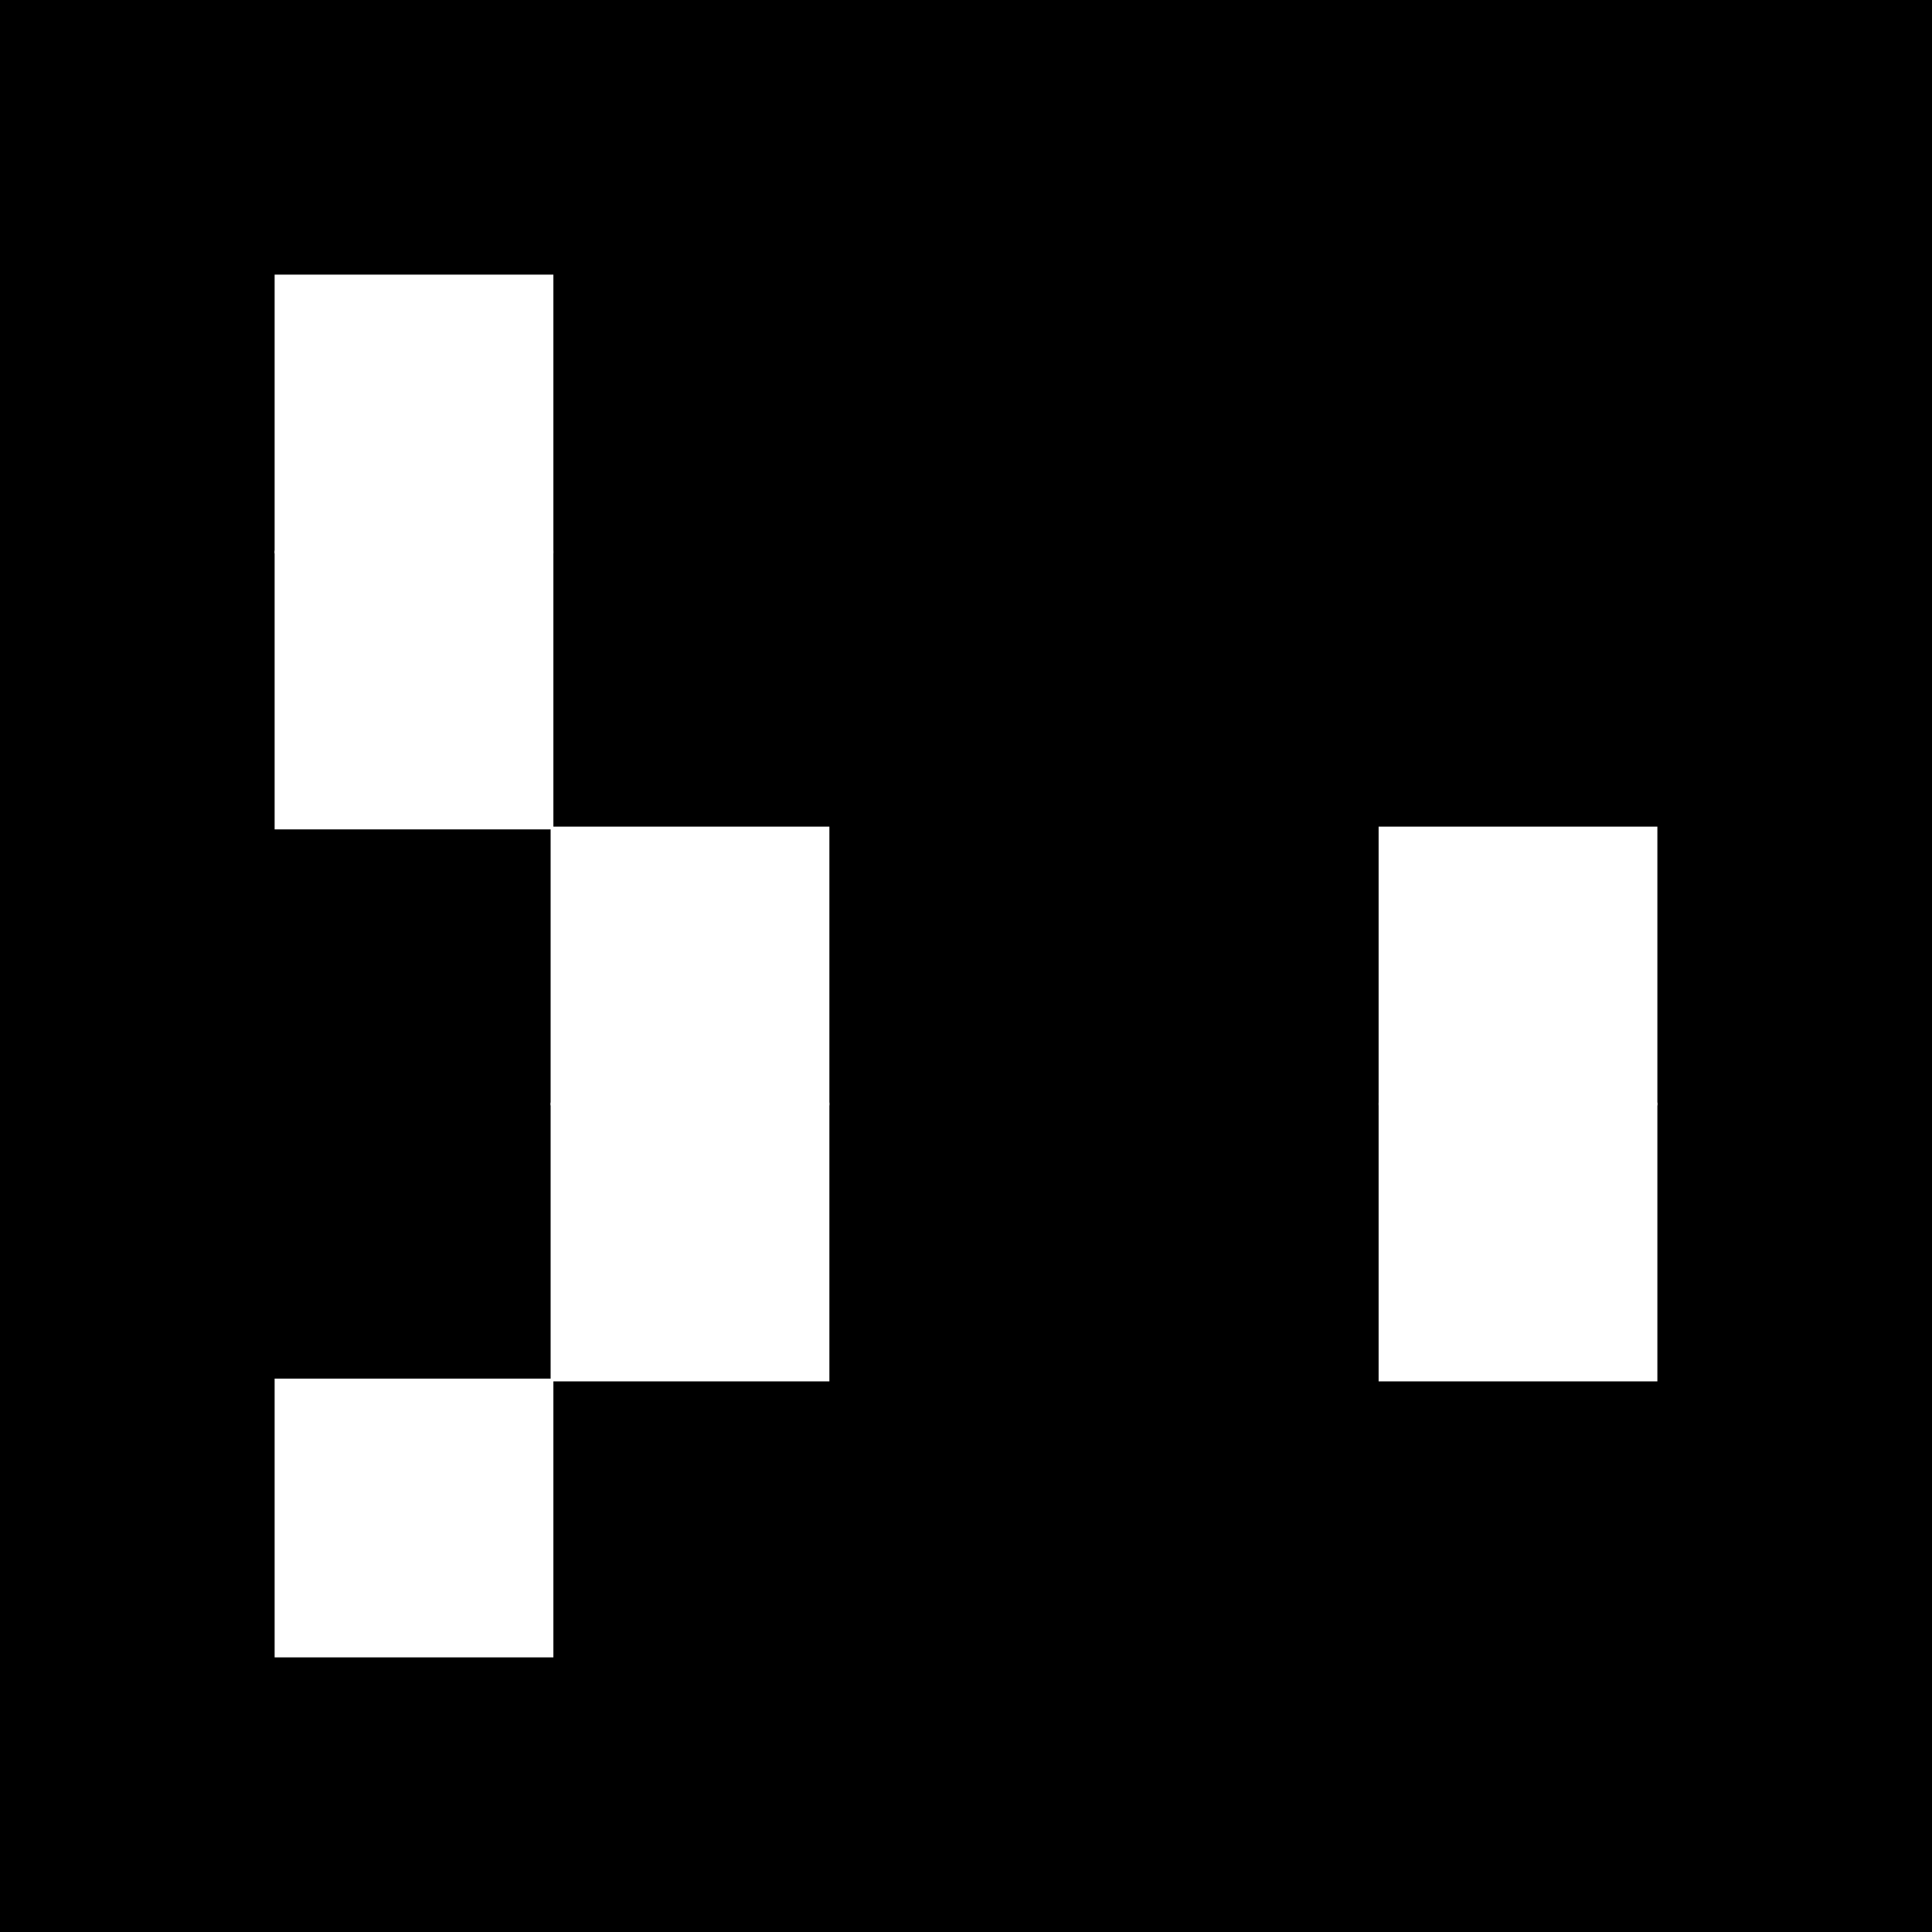
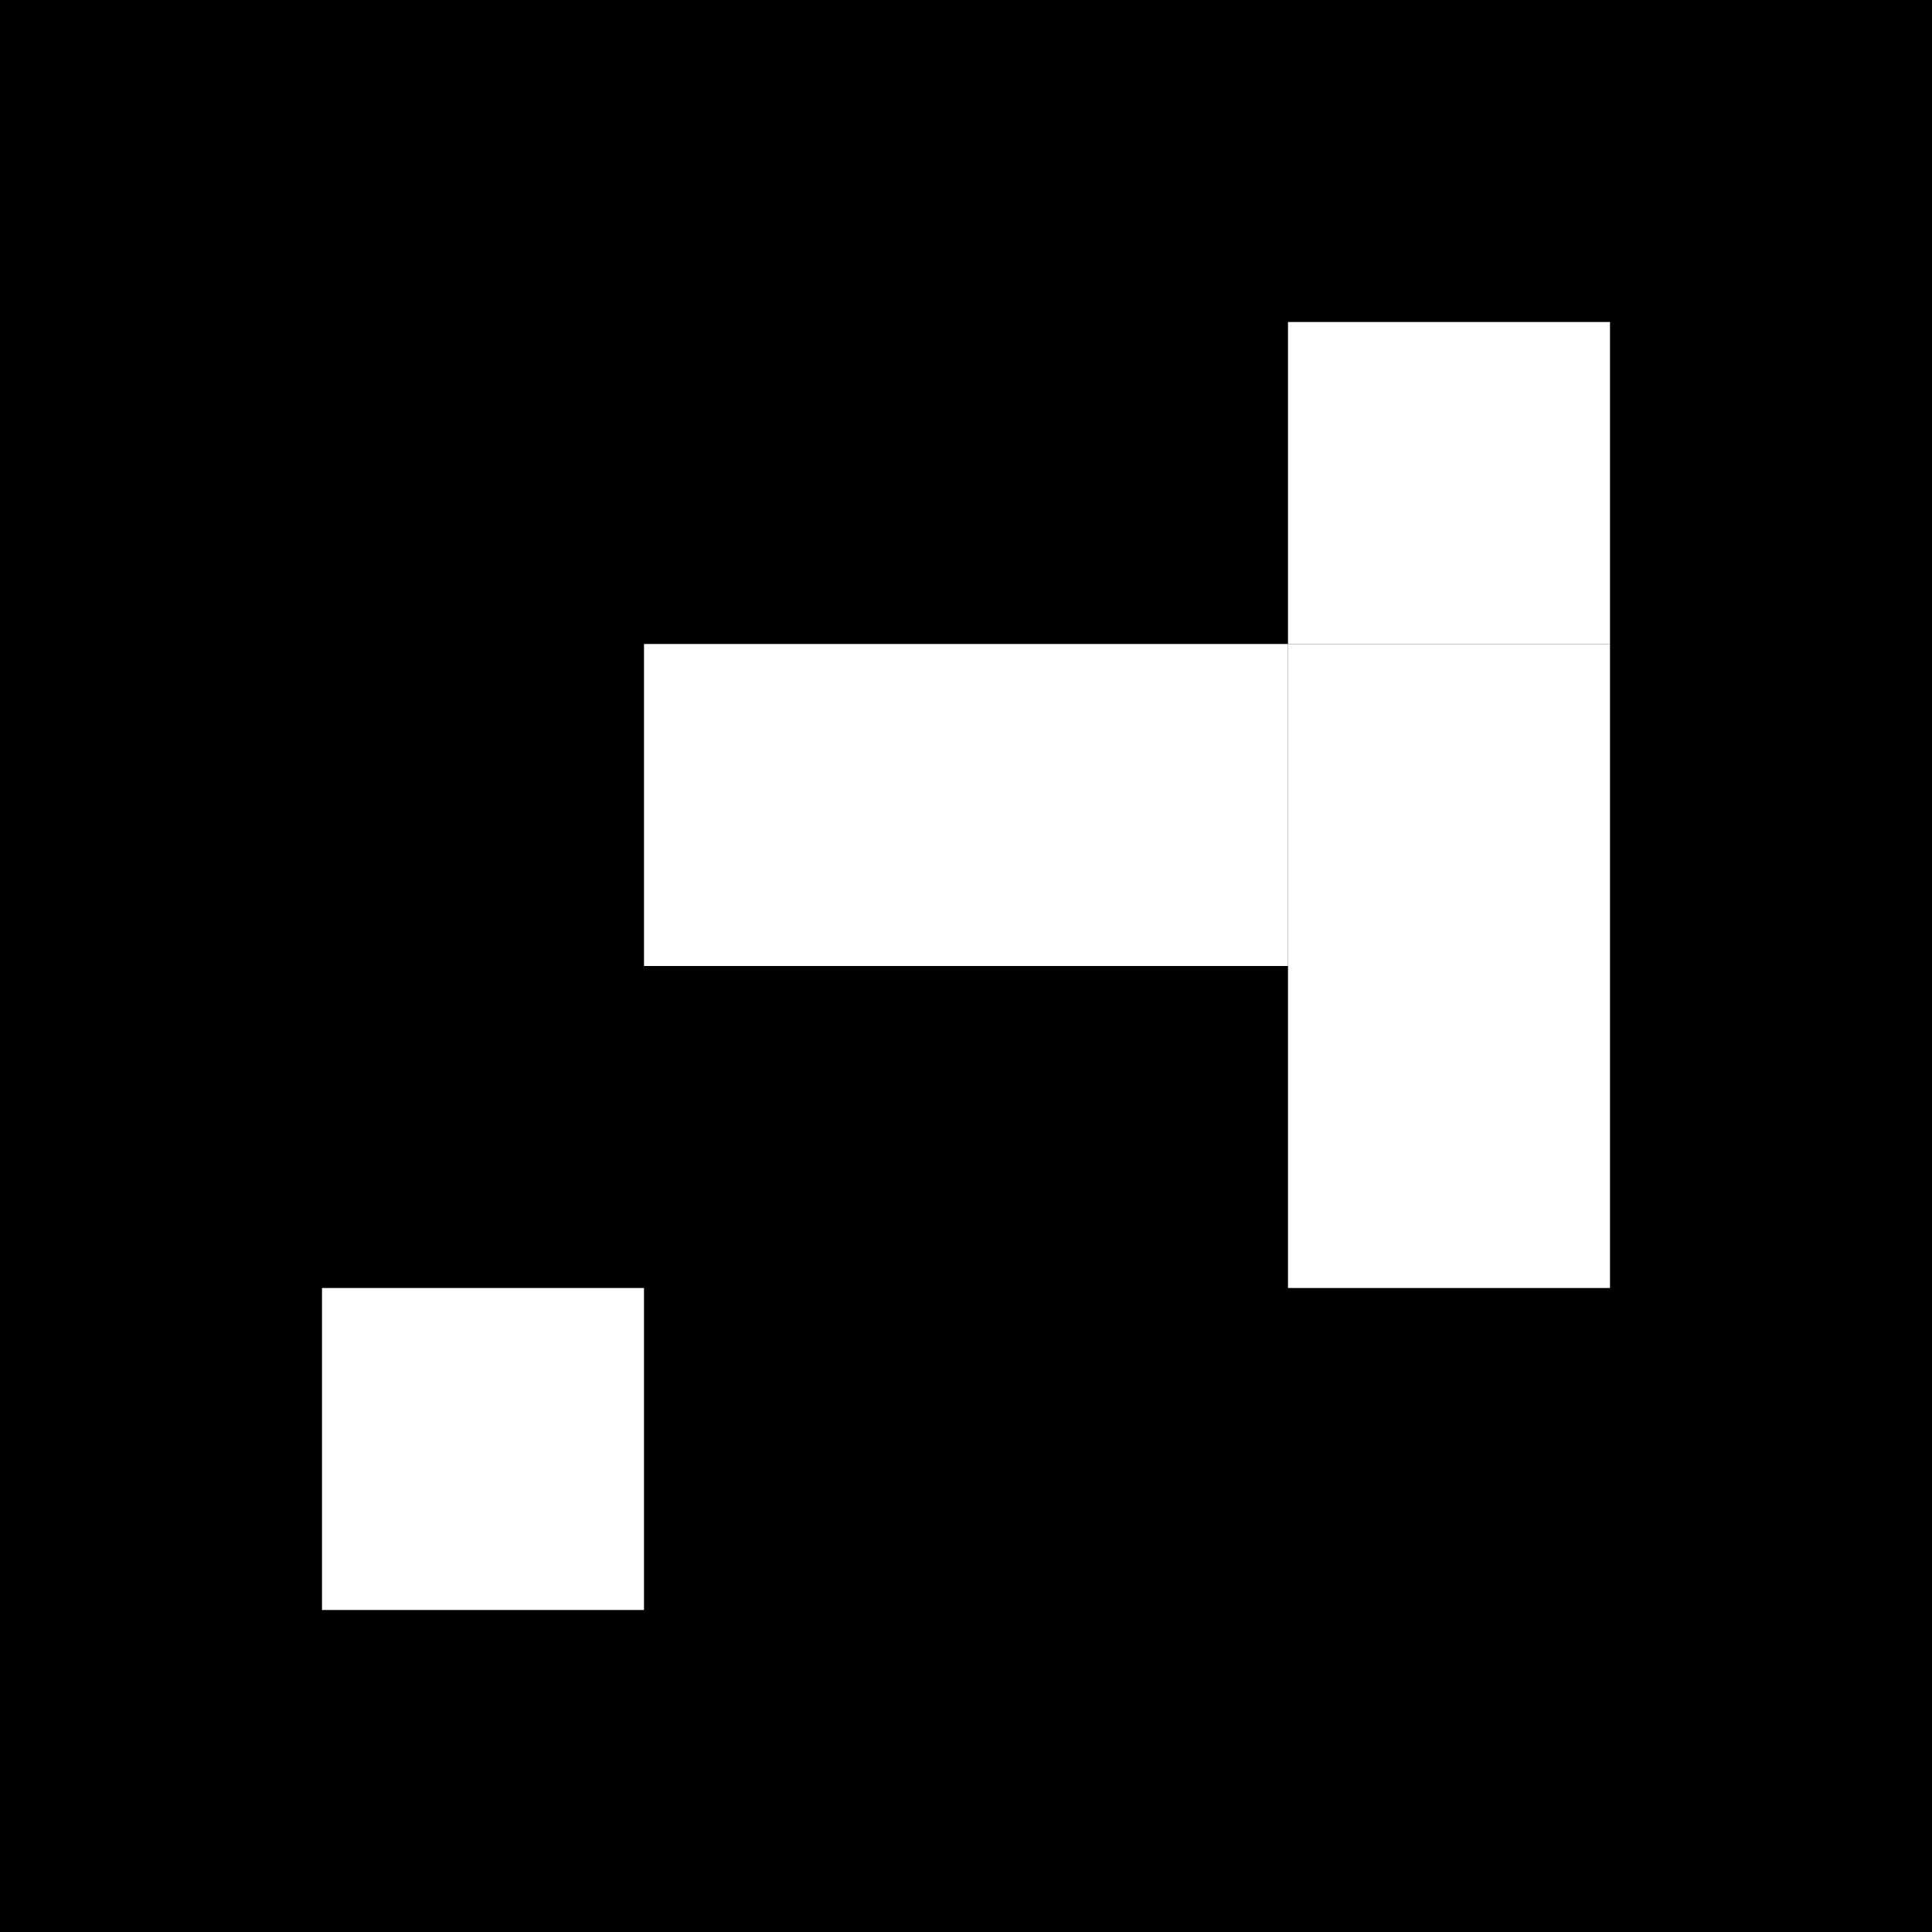
- <svg xmlns="http://www.w3.org/2000/svg" height="6" width="6" viewBox="0 0 7 7" version="1.1">
-   <rect x="0" y="0" width="7" height="7" fill="black" />
-   <rect x="1" y="1" width="1" height="1" fill="white" stroke="white" stroke-width="0.01" />
-   <rect x="1" y="2" width="1" height="1" fill="white" stroke="white" stroke-width="0.01" />
-   <rect x="2" y="3" width="1" height="1" fill="white" stroke="white" stroke-width="0.01" />
-   <rect x="5" y="3" width="1" height="1" fill="white" stroke="white" stroke-width="0.01" />
-   <rect x="2" y="4" width="1" height="1" fill="white" stroke="white" stroke-width="0.01" />
-   <rect x="5" y="4" width="1" height="1" fill="white" stroke="white" stroke-width="0.01" />
-   <rect x="1" y="5" width="1" height="1" fill="white" stroke="white" stroke-width="0.01" />
+ <svg xmlns="http://www.w3.org/2000/svg" width="120" height="120" viewBox="0 0 120 120" version="1.1">
+   <rect x="0" y="0" width="120" height="120" fill="black" />
+   <rect x="80" y="20" width="20" height="20" fill="white" />
+   <rect x="40" y="40" width="20" height="20" fill="white" />
+   <rect x="60" y="40" width="20" height="20" fill="white" />
+   <rect x="80" y="40" width="20" height="20" fill="white" />
+   <rect x="80" y="60" width="20" height="20" fill="white" />
+   <rect x="20" y="80" width="20" height="20" fill="white" />
</svg>
